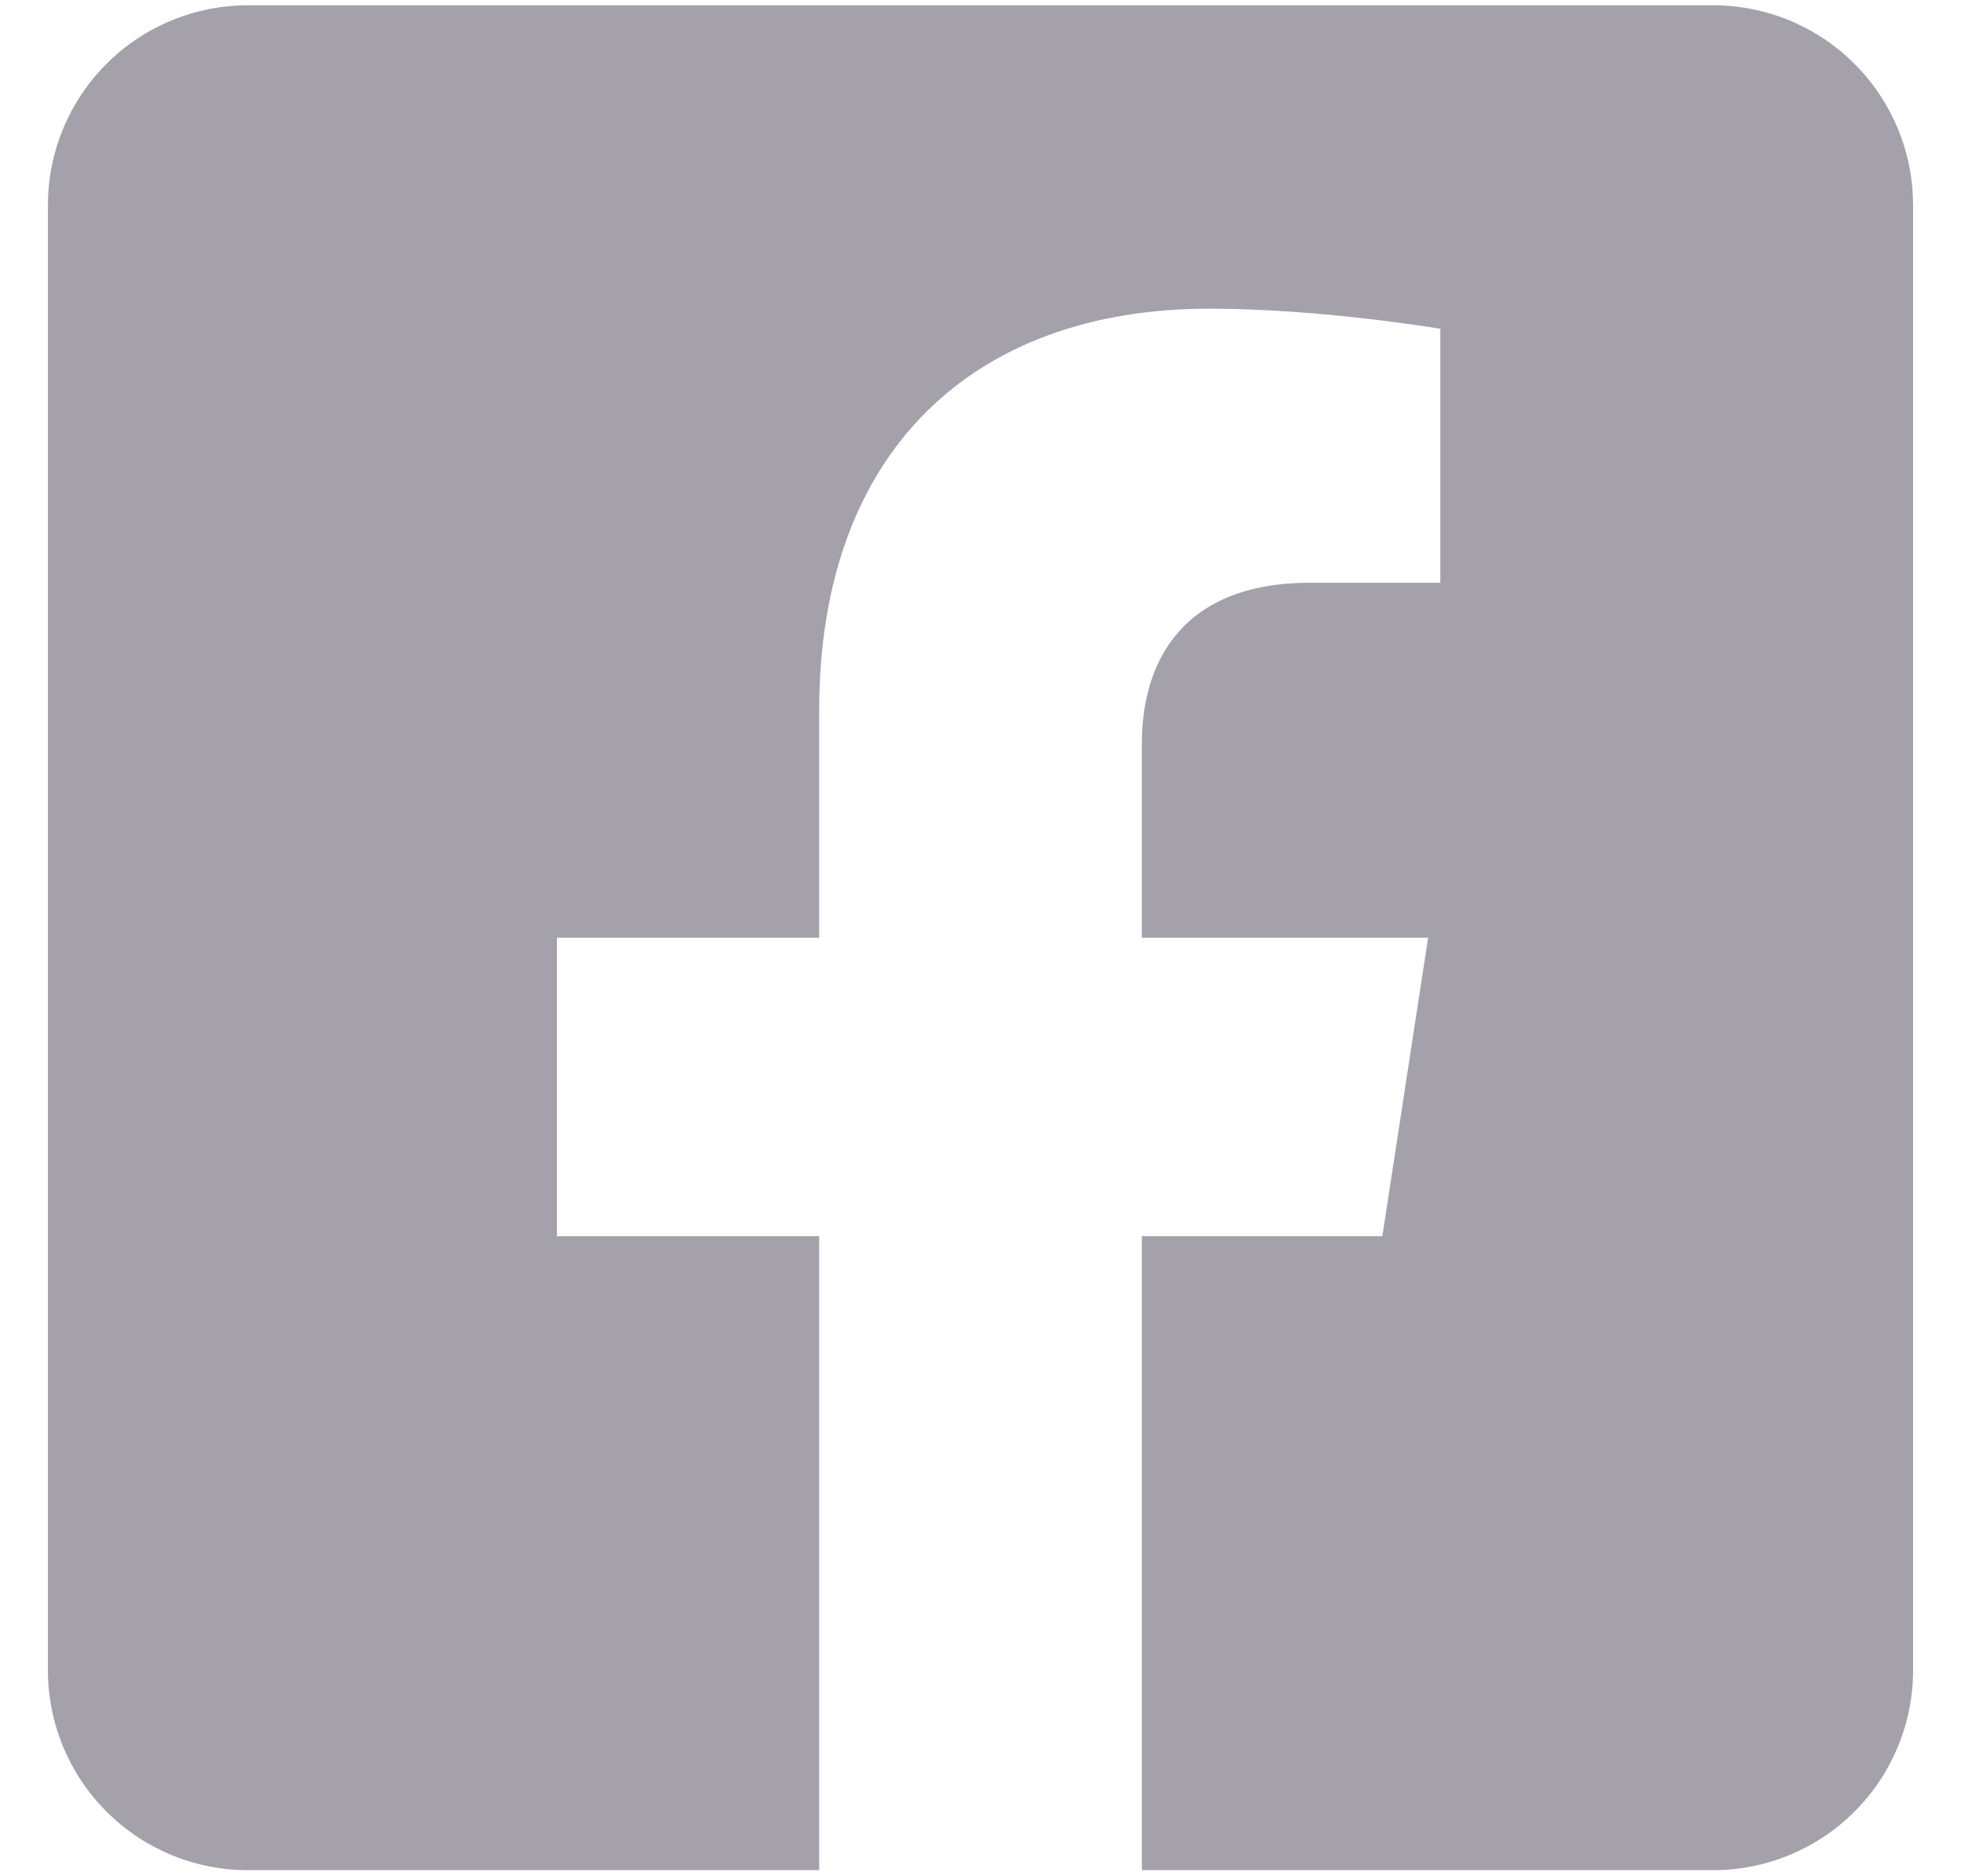
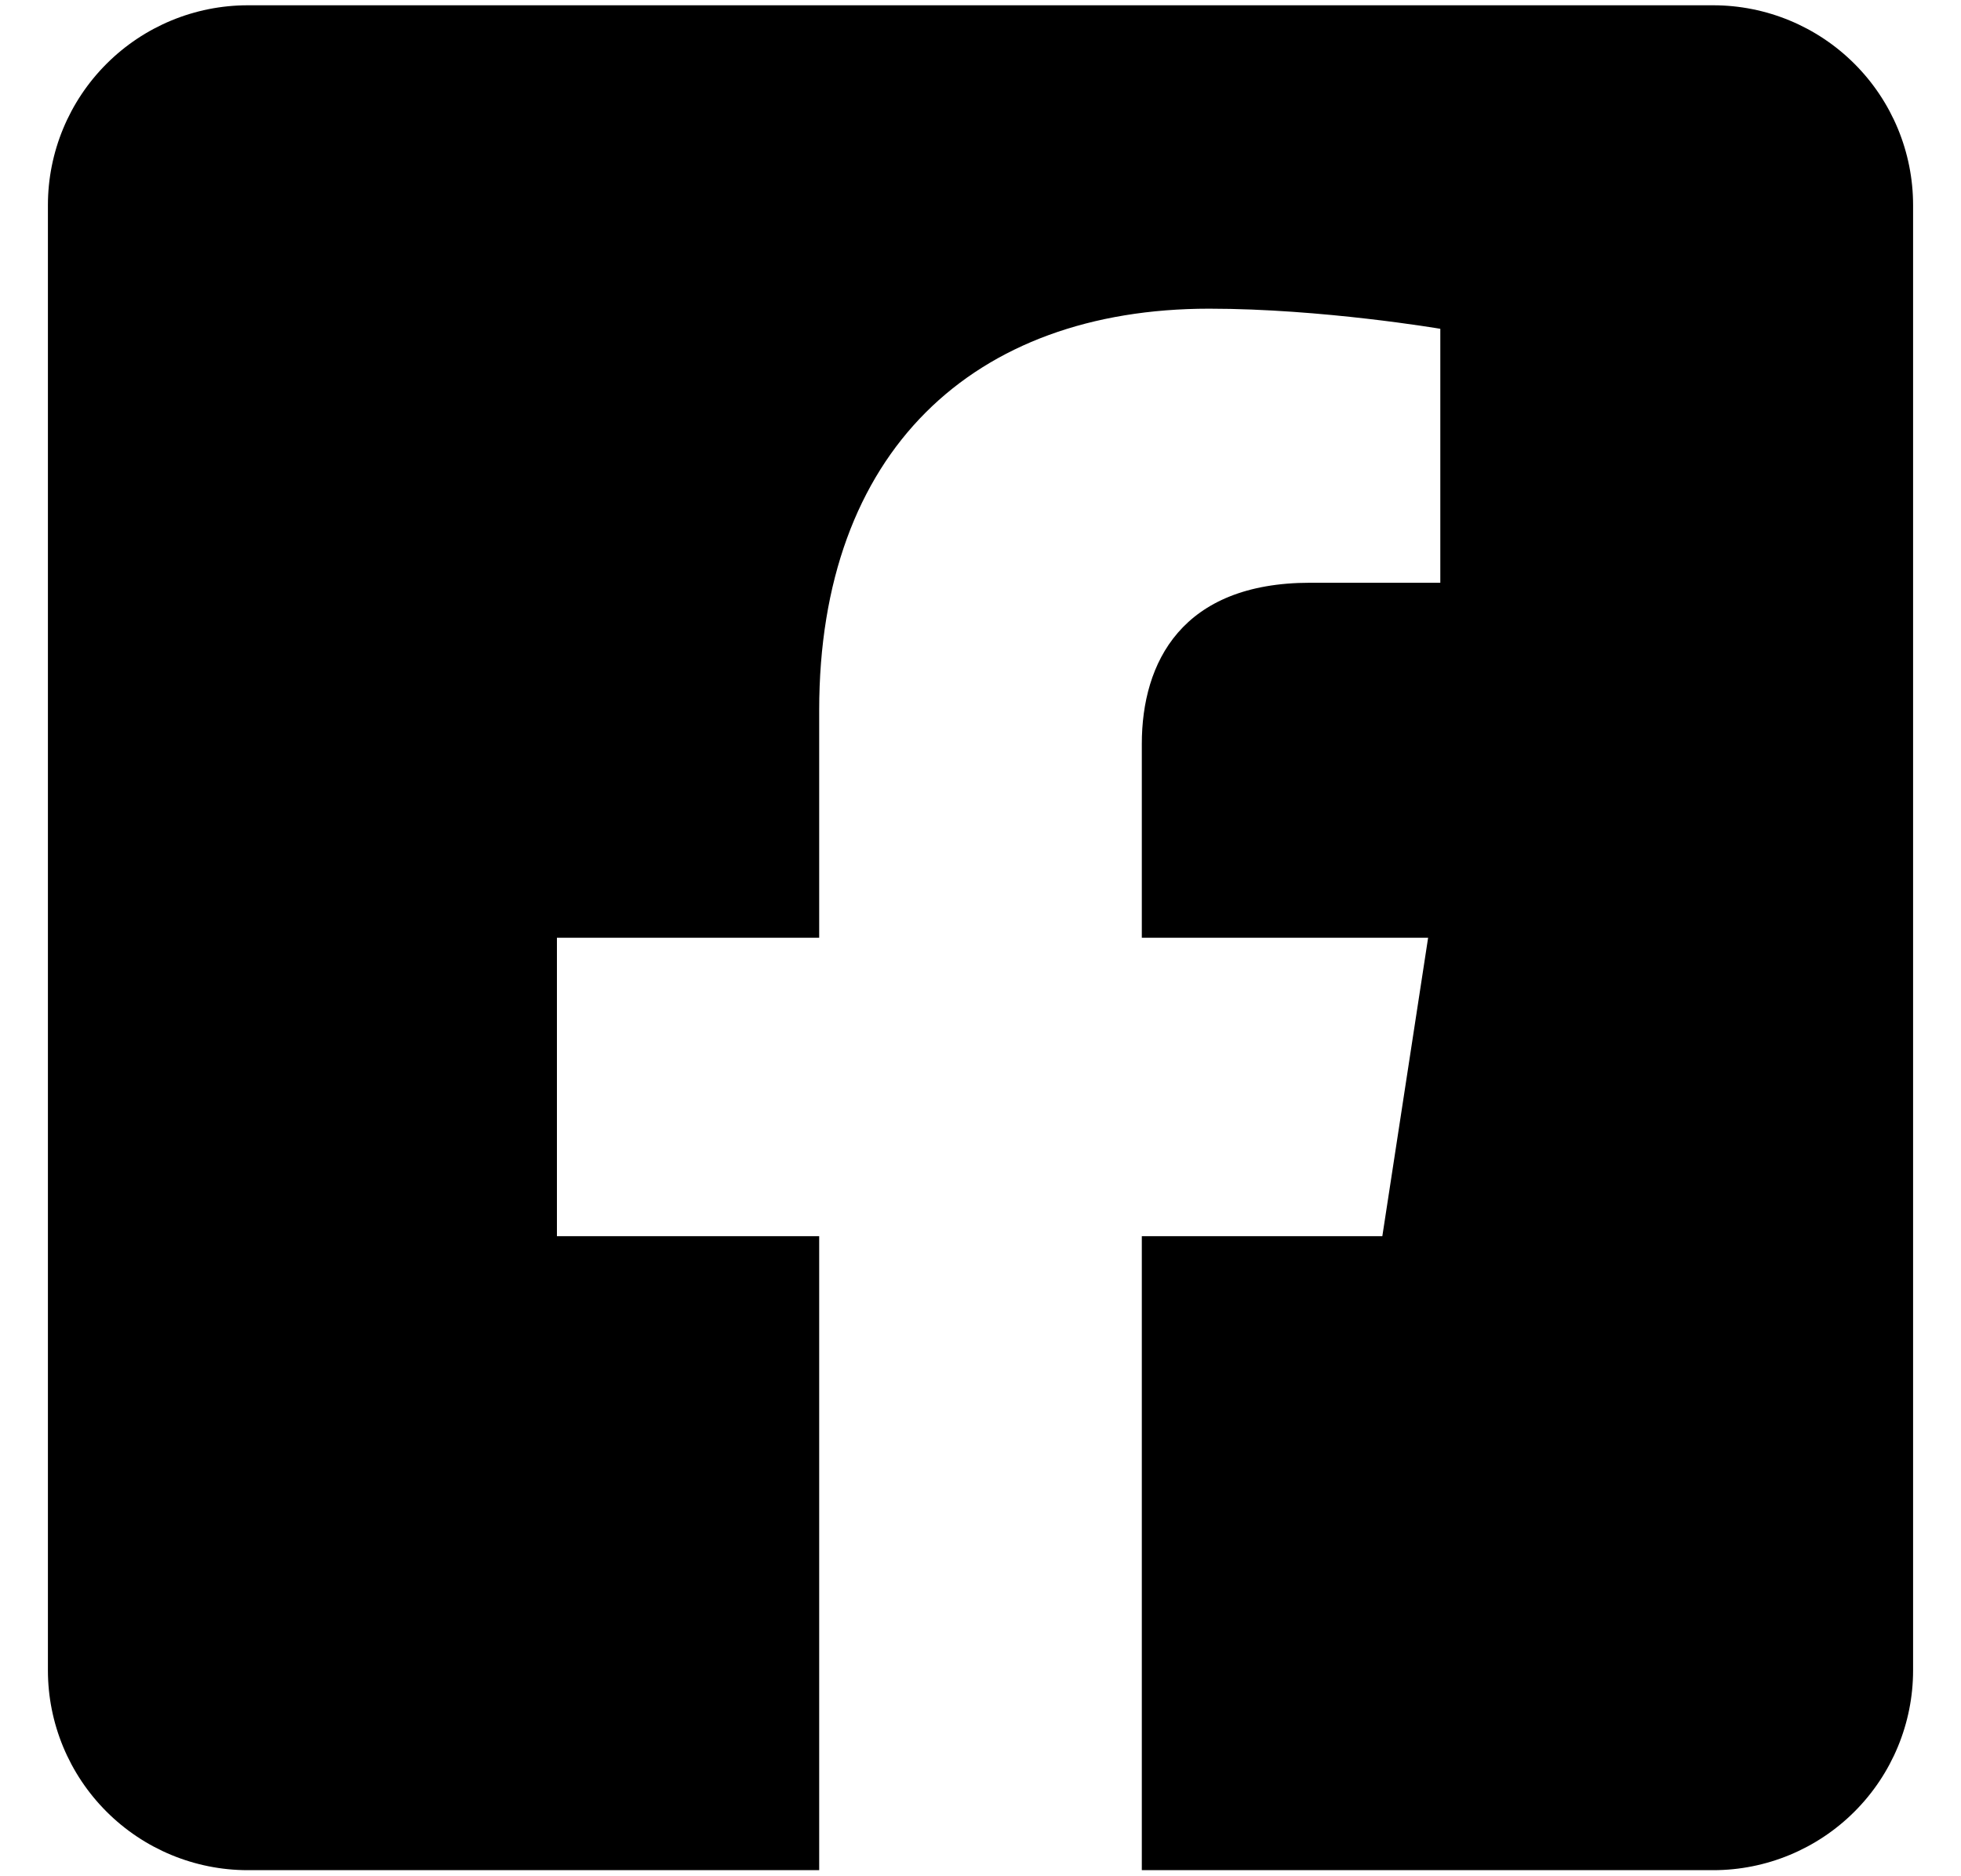
<svg xmlns="http://www.w3.org/2000/svg" width="23" height="22" viewBox="0 0 23 22" fill="none">
-   <path d="M20.094 0.062H2.906C2.285 0.062 1.689 0.309 1.249 0.749C0.809 1.189 0.562 1.785 0.562 2.406L0.562 19.594C0.562 20.215 0.809 20.811 1.249 21.251C1.689 21.691 2.285 21.938 2.906 21.938H9.608V14.501H6.532V11H9.608V8.332C9.608 5.297 11.415 3.621 14.182 3.621C15.507 3.621 16.893 3.857 16.893 3.857V6.836H15.366C13.861 6.836 13.392 7.77 13.392 8.727V11H16.75L16.213 14.501H13.392V21.938H20.094C20.715 21.938 21.311 21.691 21.751 21.251C22.191 20.811 22.438 20.215 22.438 19.594V2.406C22.438 1.785 22.191 1.189 21.751 0.749C21.311 0.309 20.715 0.062 20.094 0.062Z" fill="#A4A1AA" />
+   <path d="M20.094 0.062H2.906C2.285 0.062 1.689 0.309 1.249 0.749C0.809 1.189 0.562 1.785 0.562 2.406L0.562 19.594C0.562 20.215 0.809 20.811 1.249 21.251C1.689 21.691 2.285 21.938 2.906 21.938H9.608V14.501H6.532V11H9.608V8.332C9.608 5.297 11.415 3.621 14.182 3.621C15.507 3.621 16.893 3.857 16.893 3.857V6.836H15.366C13.861 6.836 13.392 7.77 13.392 8.727V11H16.75L16.213 14.501H13.392V21.938H20.094C20.715 21.938 21.311 21.691 21.751 21.251C22.191 20.811 22.438 20.215 22.438 19.594V2.406C22.438 1.785 22.191 1.189 21.751 0.749C21.311 0.309 20.715 0.062 20.094 0.062Z" fill="currentColor" />
</svg>
